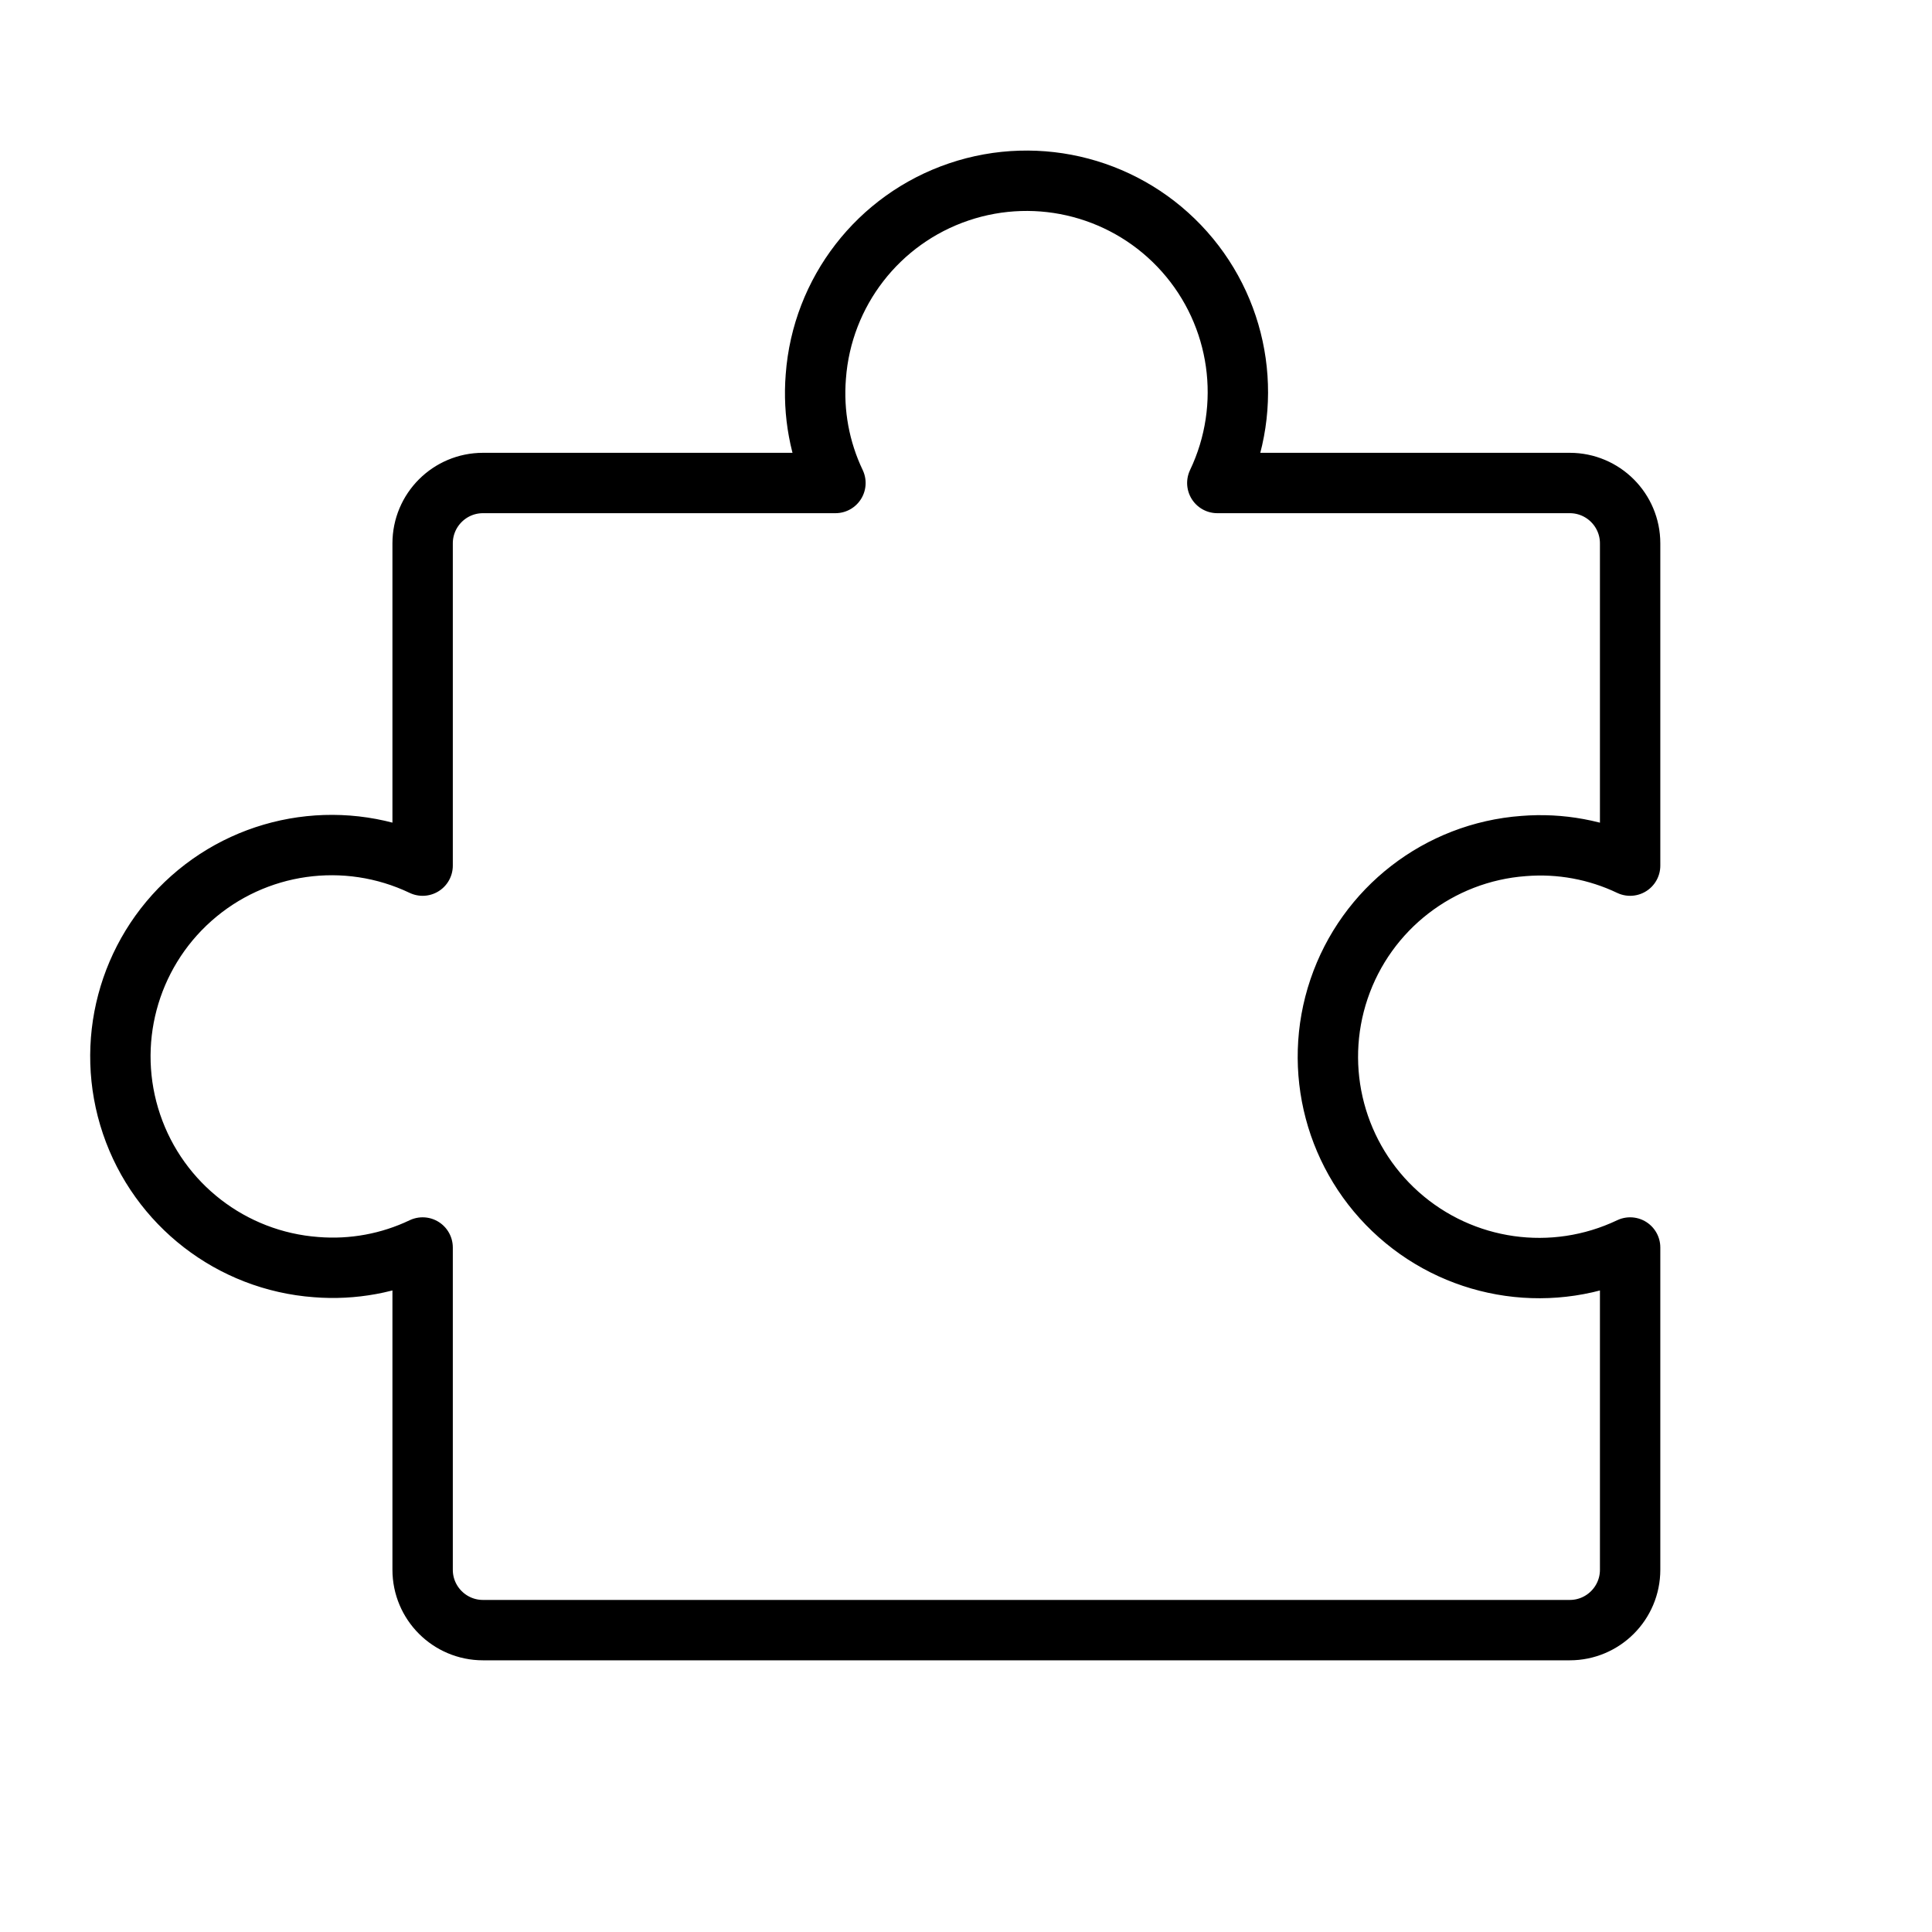
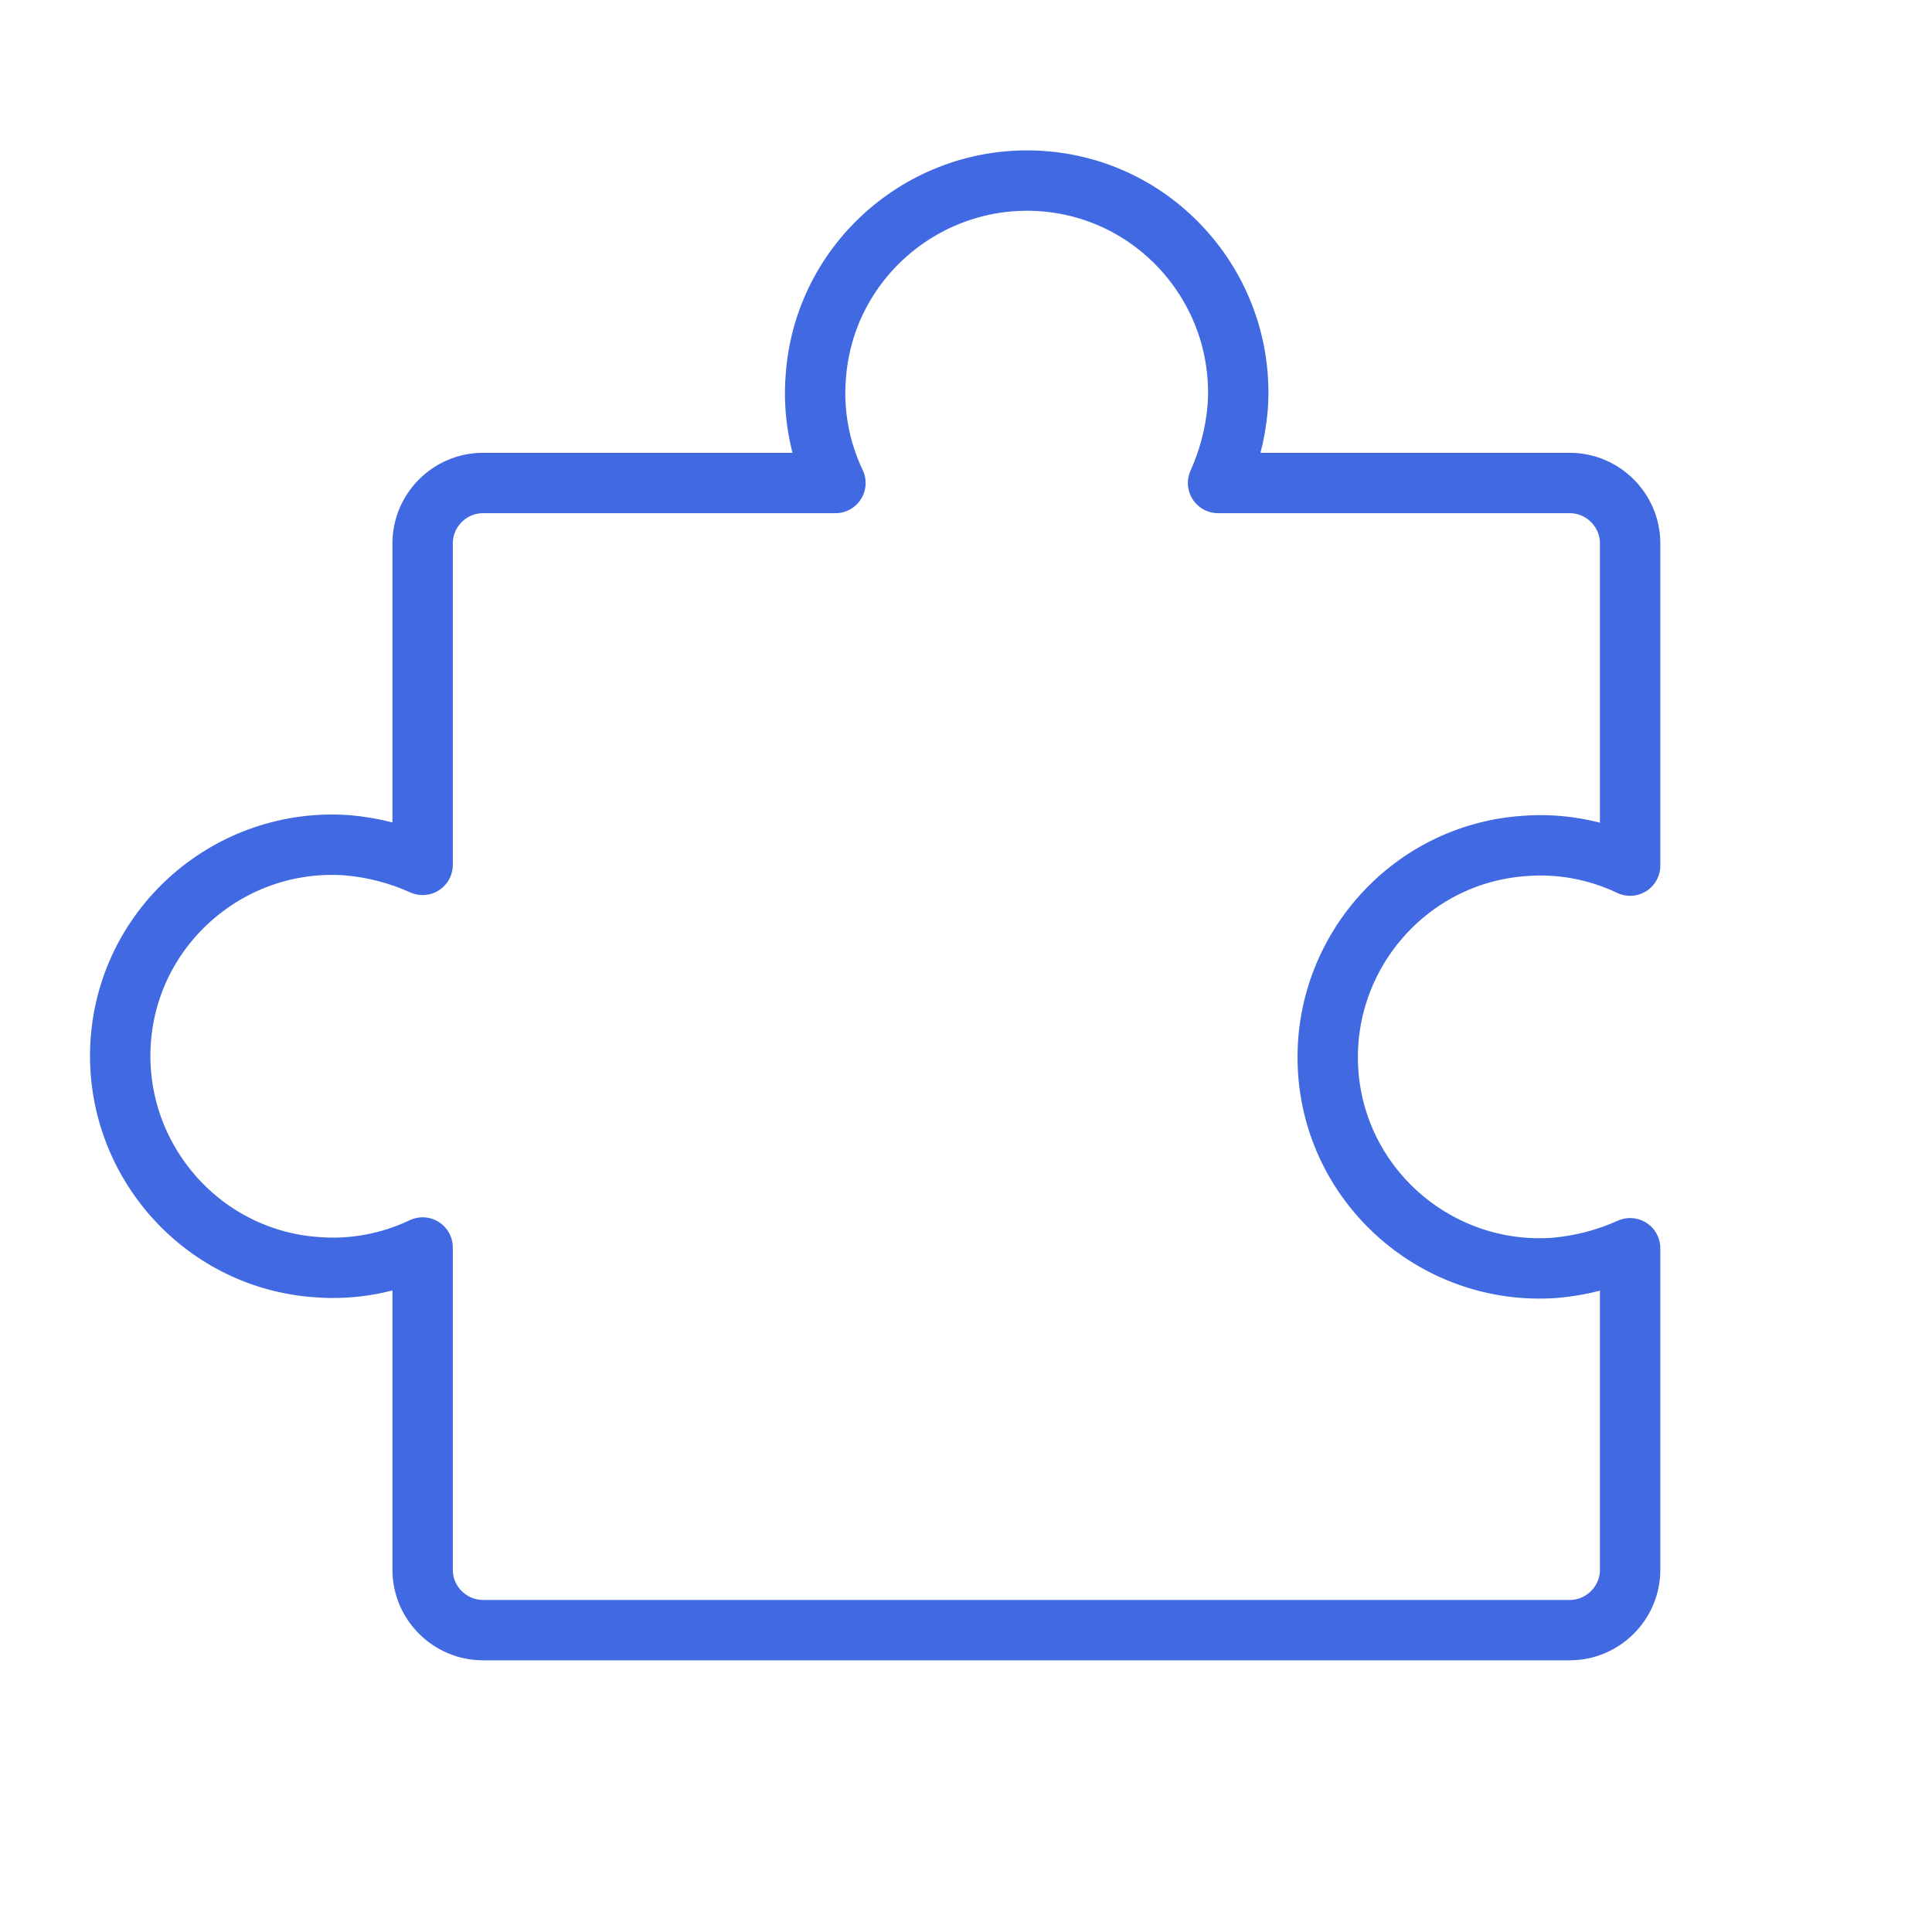
- <svg xmlns="http://www.w3.org/2000/svg" viewBox="0 0 256 256">
-   <rect fill="none" height="256" width="256" />
-   <path d="M64,216a8,8,0,0,1-8-8V165.3a27.6,27.6,0,0,1-14.1,2.6A28,28,0,1,1,56,114.7V72a8,8,0,0,1,8-8h46.7a27.6,27.6,0,0,1-2.6-14.1A28,28,0,1,1,161.3,64H208a8,8,0,0,1,8,8v42.7a27.6,27.6,0,0,0-14.1-2.6A28,28,0,1,0,216,165.3V208a8,8,0,0,1-8,8Z" fill="none" stroke="#000" stroke-linecap="round" stroke-linejoin="round" stroke-width="8" />
+ <svg xmlns="http://www.w3.org/2000/svg" version="1.1" id="Layer_1" x="0px" y="0px" viewBox="0 0 256 256" style="enable-background:new 0 0 256 256;" xml:space="preserve">
+   <style type="text/css">
+ 	.st0{fill:none;}
+ 	.st1{fill:none;stroke:#4169E1;stroke-width:8;stroke-linecap:round;stroke-linejoin:round;}
+ </style>
+   <rect class="st0" width="256" height="256" />
+   <path class="st1" d="M64,216c-4.4,0-8-3.6-8-8v-42.7c-4.4,2.1-9.3,3-14.1,2.6c-15.4-1.1-27-14.6-25.9-30c1.1-15.4,14.6-27,30-25.9  c3.5,0.3,6.9,1.2,10,2.6V72c0-4.4,3.6-8,8-8h46.7c-2.1-4.4-3-9.3-2.6-14.1c1.1-15.4,14.6-27,30-25.9s27,14.6,25.9,30  c-0.3,3.5-1.2,6.9-2.6,10H208c4.4,0,8,3.6,8,8v42.7c-4.4-2.1-9.3-3-14.1-2.6c-15.4,1.1-27,14.6-25.9,30c1.1,15.4,14.6,27,30,25.9  c3.5-0.3,6.9-1.2,10-2.6V208c0,4.4-3.6,8-8,8H64z" />
</svg>
